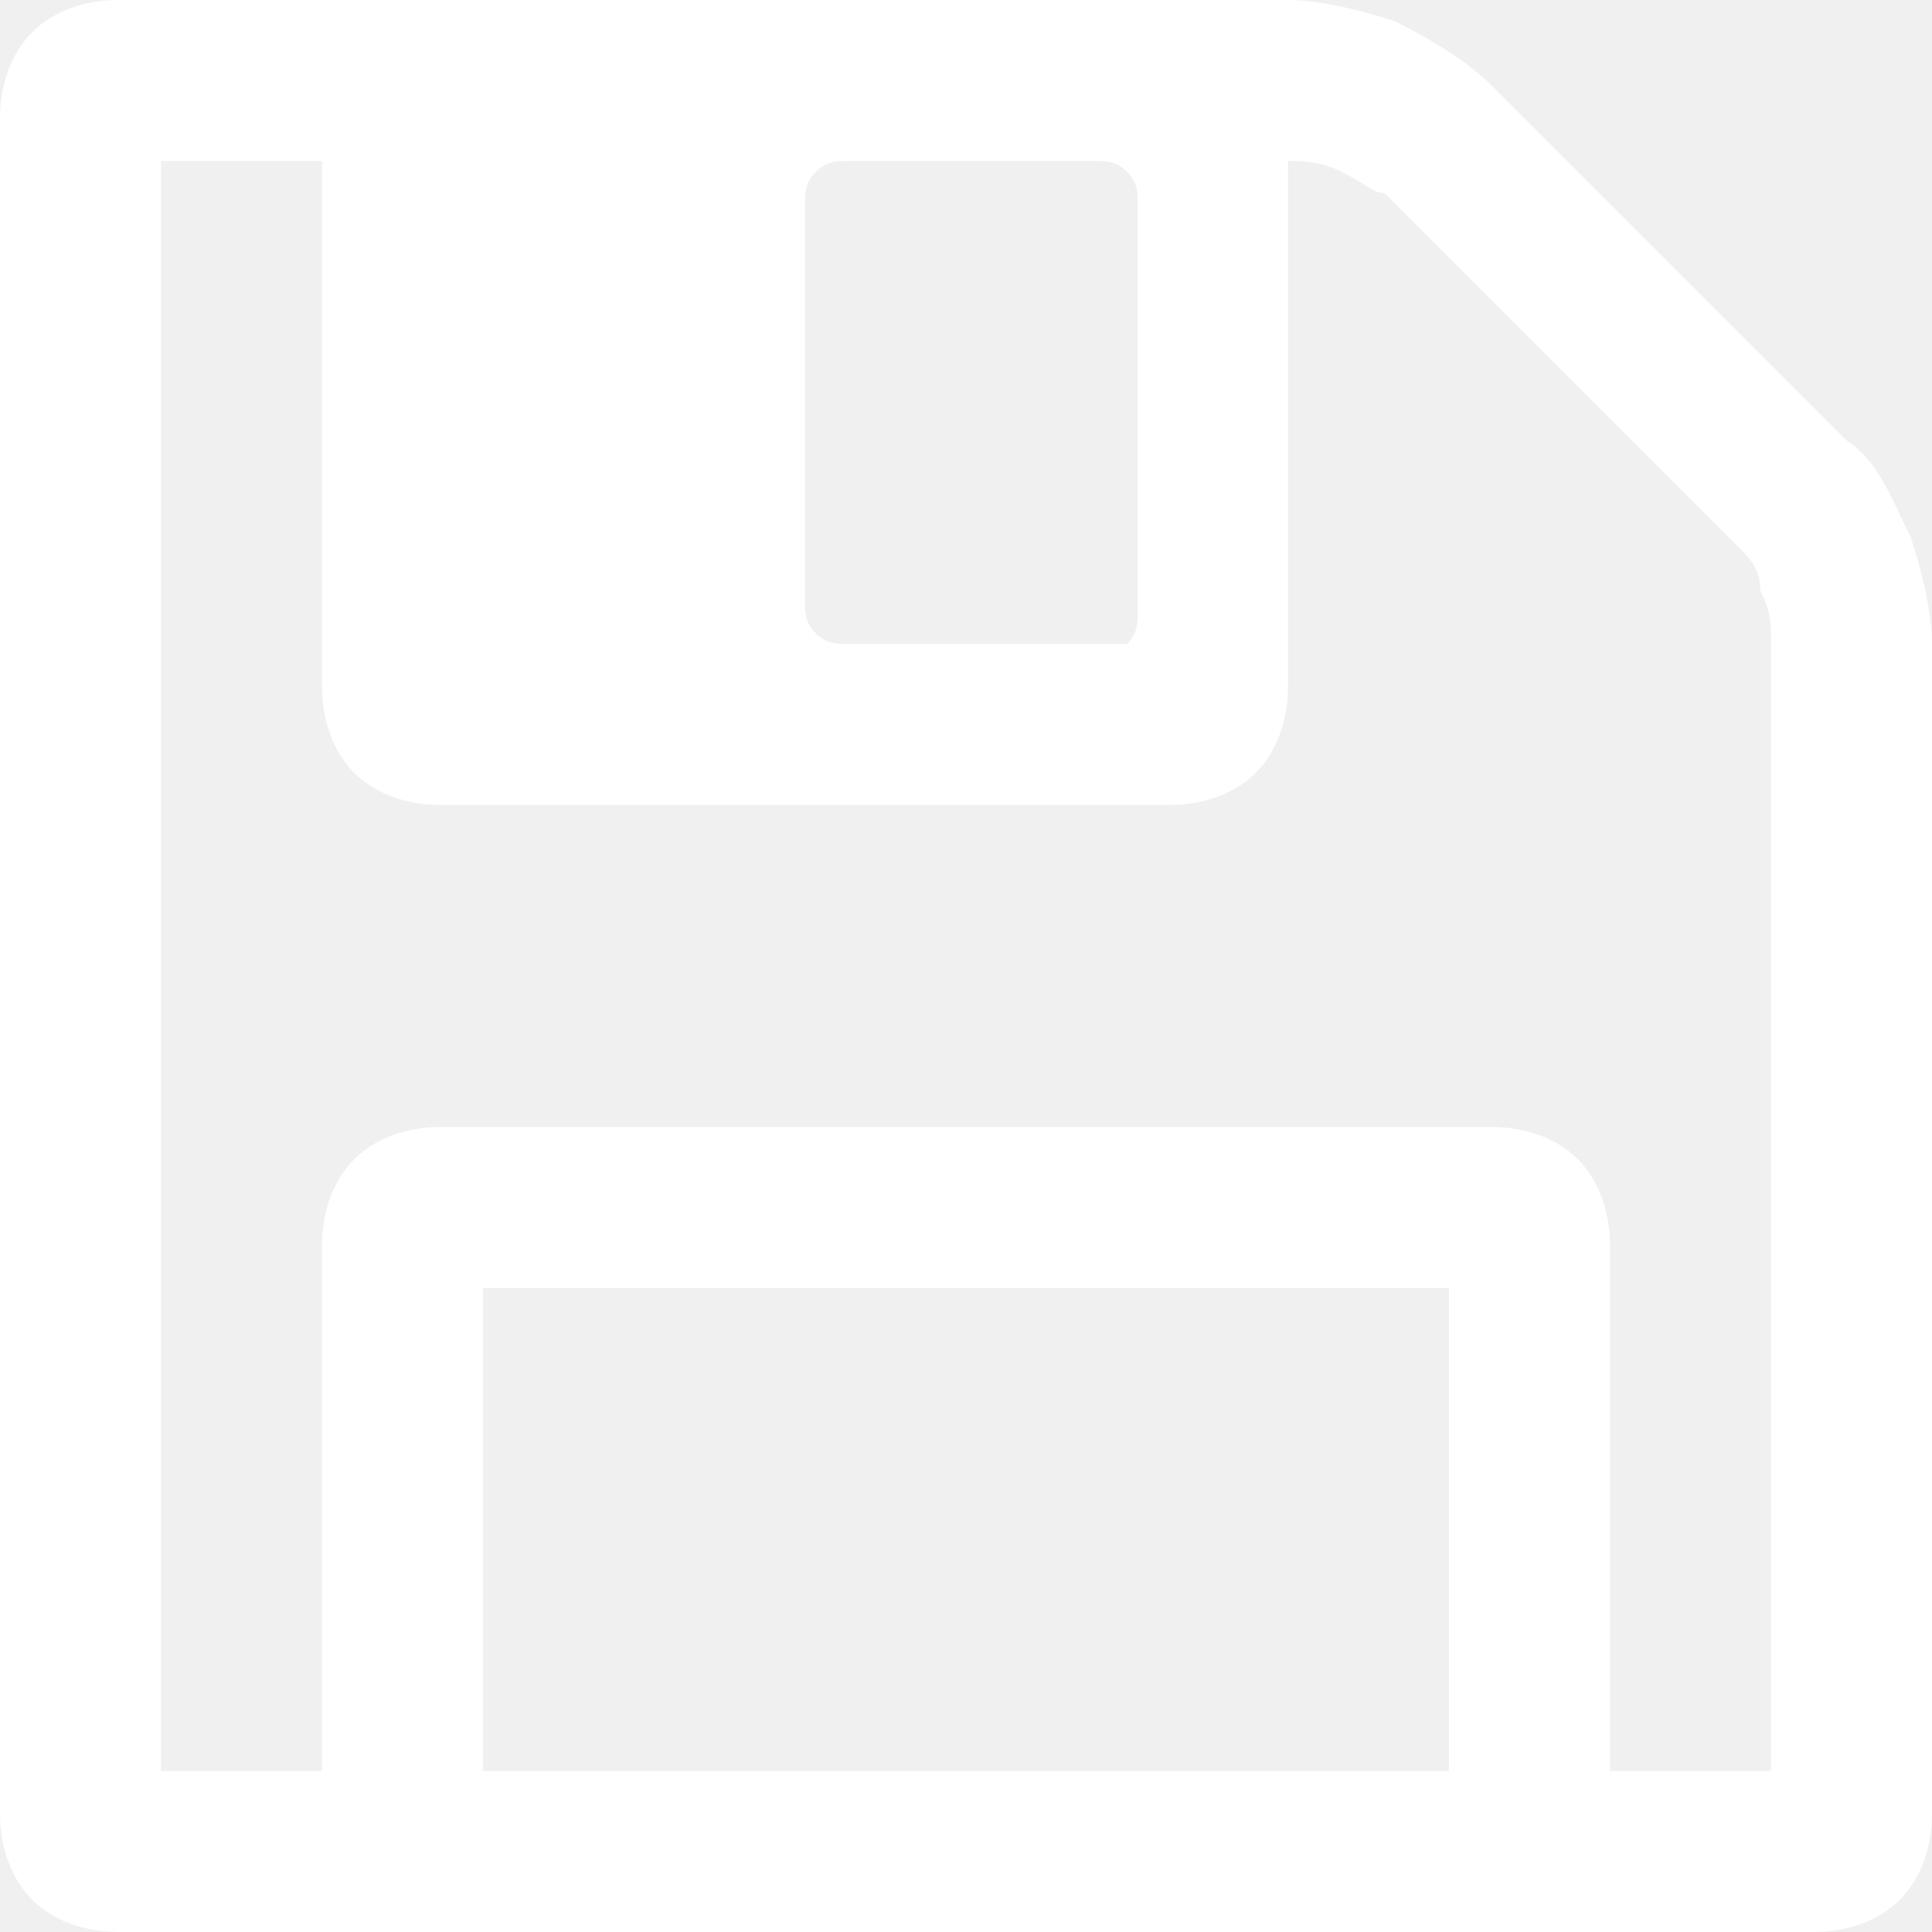
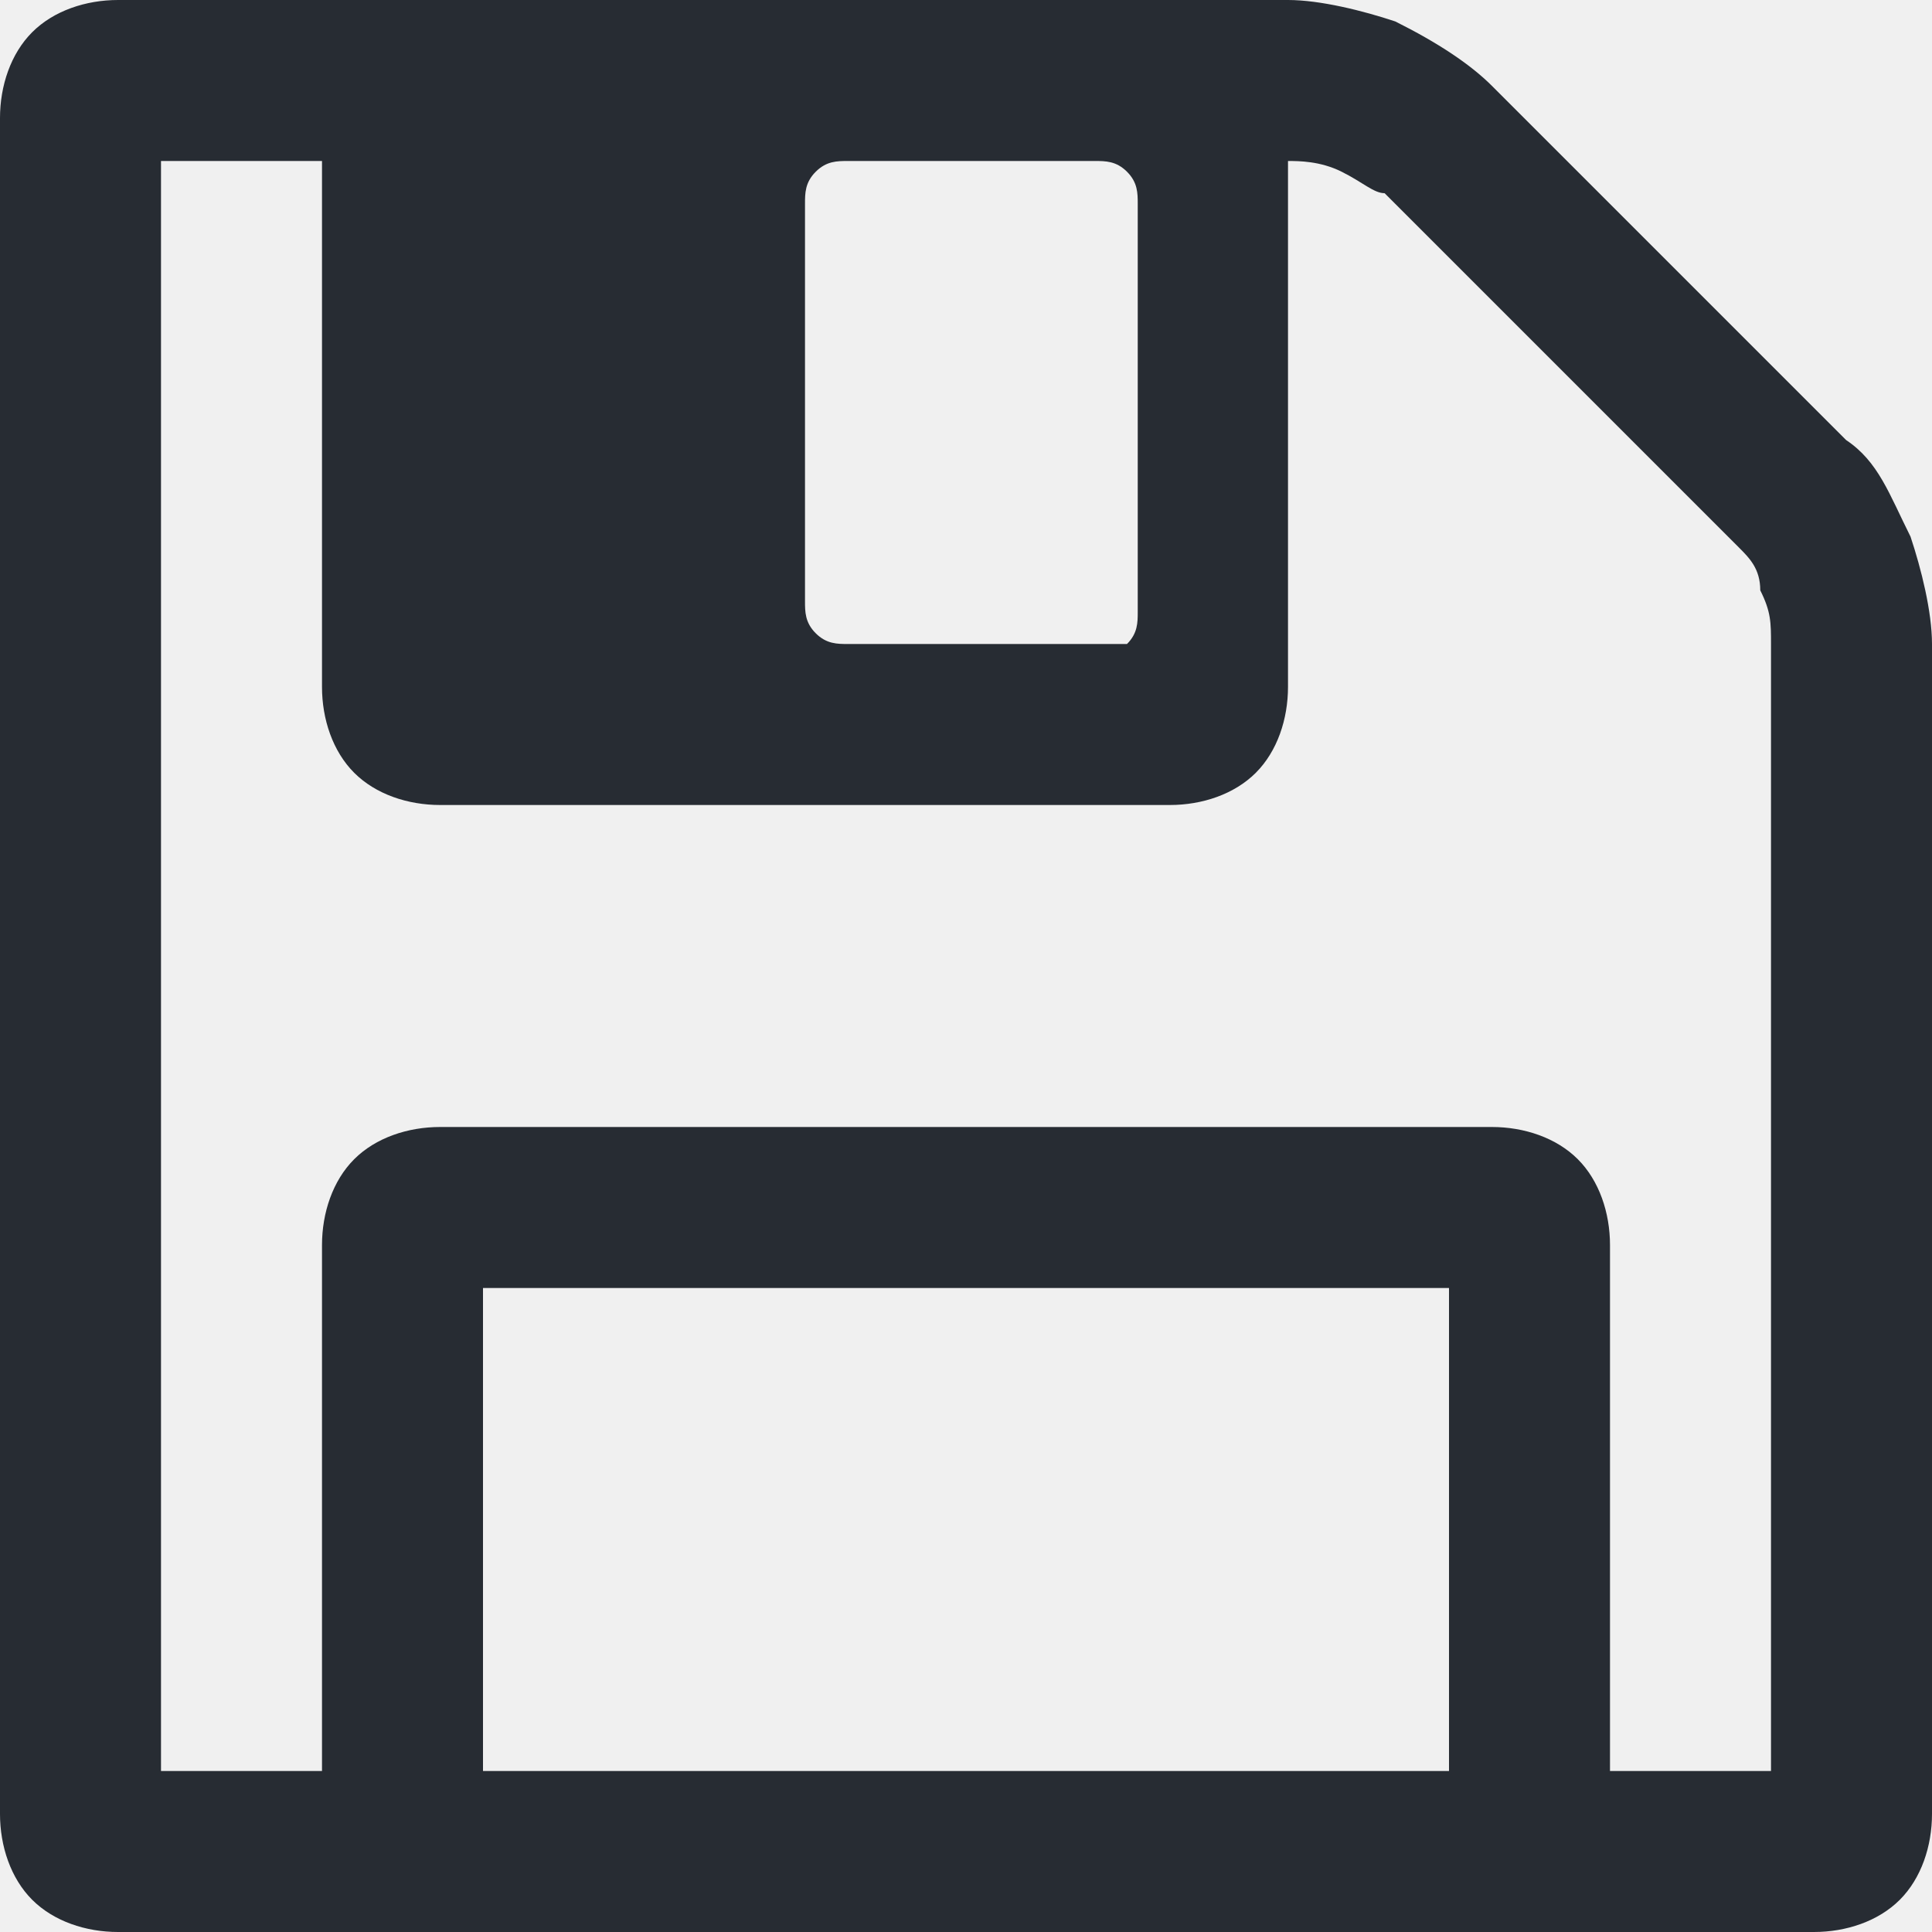
<svg xmlns="http://www.w3.org/2000/svg" version="1.1" id="圖層_1" x="0px" y="0px" viewBox="0 0 18 18" style="enable-background:new 0 0 18 18;" xml:space="preserve">
  <style type="text/css">
- 	.st0{fill:#FFFFFF;}
+ 	.st0{fill:#272C33;}
</style>
  <g>
-     <path class="st0" d="M17.8,5c-0.2-0.4-0.3-0.7-0.6-0.9l-3.3-3.3c-0.2-0.2-0.5-0.4-0.9-0.6C12.7,0.1,12.3,0,12,0H1.1   C0.8,0,0.5,0.1,0.3,0.3C0.1,0.5,0,0.8,0,1.1v15.8c0,0.3,0.1,0.6,0.3,0.8C0.5,17.9,0.8,18,1.1,18h15.8c0.3,0,0.6-0.1,0.8-0.3   c0.2-0.2,0.3-0.5,0.3-0.8V6C18,5.7,17.9,5.3,17.8,5z M7.5,1.9c0-0.1,0-0.2,0.1-0.3c0.1-0.1,0.2-0.1,0.3-0.1h2.3   c0.1,0,0.2,0,0.3,0.1c0.1,0.1,0.1,0.2,0.1,0.3v3.8c0,0.1,0,0.2-0.1,0.3C10.3,6,10.2,6,10.1,6H7.9C7.8,6,7.7,6,7.6,5.9   C7.5,5.8,7.5,5.7,7.5,5.6L7.5,1.9L7.5,1.9z M13.5,16.5h-9V12h9V16.5z M16.5,16.5H15h0v-4.9c0-0.3-0.1-0.6-0.3-0.8   c-0.2-0.2-0.5-0.3-0.8-0.3H4.1c-0.3,0-0.6,0.1-0.8,0.3C3.1,11,3,11.3,3,11.6v4.9H1.5v-15H3v4.9C3,6.7,3.1,7,3.3,7.2   c0.2,0.2,0.5,0.3,0.8,0.3h6.8c0.3,0,0.6-0.1,0.8-0.3C11.9,7,12,6.7,12,6.4V1.5c0.1,0,0.3,0,0.5,0.1c0.2,0.1,0.3,0.2,0.4,0.2   l3.3,3.3c0.1,0.1,0.2,0.2,0.2,0.4c0.1,0.2,0.1,0.3,0.1,0.5L16.5,16.5L16.5,16.5z" />
+     <path class="st0" d="M17.8,5c-0.2-0.4-0.3-0.7-0.6-0.9l-3.3-3.3c-0.2-0.2-0.5-0.4-0.9-0.6C12.7,0.1,12.3,0,12,0H1.1   C0.8,0,0.5,0.1,0.3,0.3S0,0.8,0,1.1v15.8c0,0.3,0.1,0.6,0.3,0.8C0.5,17.9,0.8,18,1.1,18h15.8c0.3,0,0.6-0.1,0.8-0.3   c0.2-0.2,0.3-0.5,0.3-0.8V6C18,5.7,17.9,5.3,17.8,5z M7.5,1.9c0-0.1,0-0.2,0.1-0.3s0.2-0.1,0.3-0.1h2.3c0.1,0,0.2,0,0.3,0.1   s0.1,0.2,0.1,0.3v3.8c0,0.1,0,0.2-0.1,0.3c-0.2,0-0.3,0-0.4,0H7.9C7.8,6,7.7,6,7.6,5.9S7.5,5.7,7.5,5.6V1.9L7.5,1.9z M13.5,16.5h-9   V12h9V16.5z M16.5,16.5H15l0,0v-4.9c0-0.3-0.1-0.6-0.3-0.8s-0.5-0.3-0.8-0.3H4.1c-0.3,0-0.6,0.1-0.8,0.3S3,11.3,3,11.6v4.9H1.5v-15   H3v4.9C3,6.7,3.1,7,3.3,7.2s0.5,0.3,0.8,0.3h6.8c0.3,0,0.6-0.1,0.8-0.3C11.9,7,12,6.7,12,6.4V1.5c0.1,0,0.3,0,0.5,0.1   s0.3,0.2,0.4,0.2l3.3,3.3c0.1,0.1,0.2,0.2,0.2,0.4c0.1,0.2,0.1,0.3,0.1,0.5V16.5L16.5,16.5z" />
  </g>
</svg>
